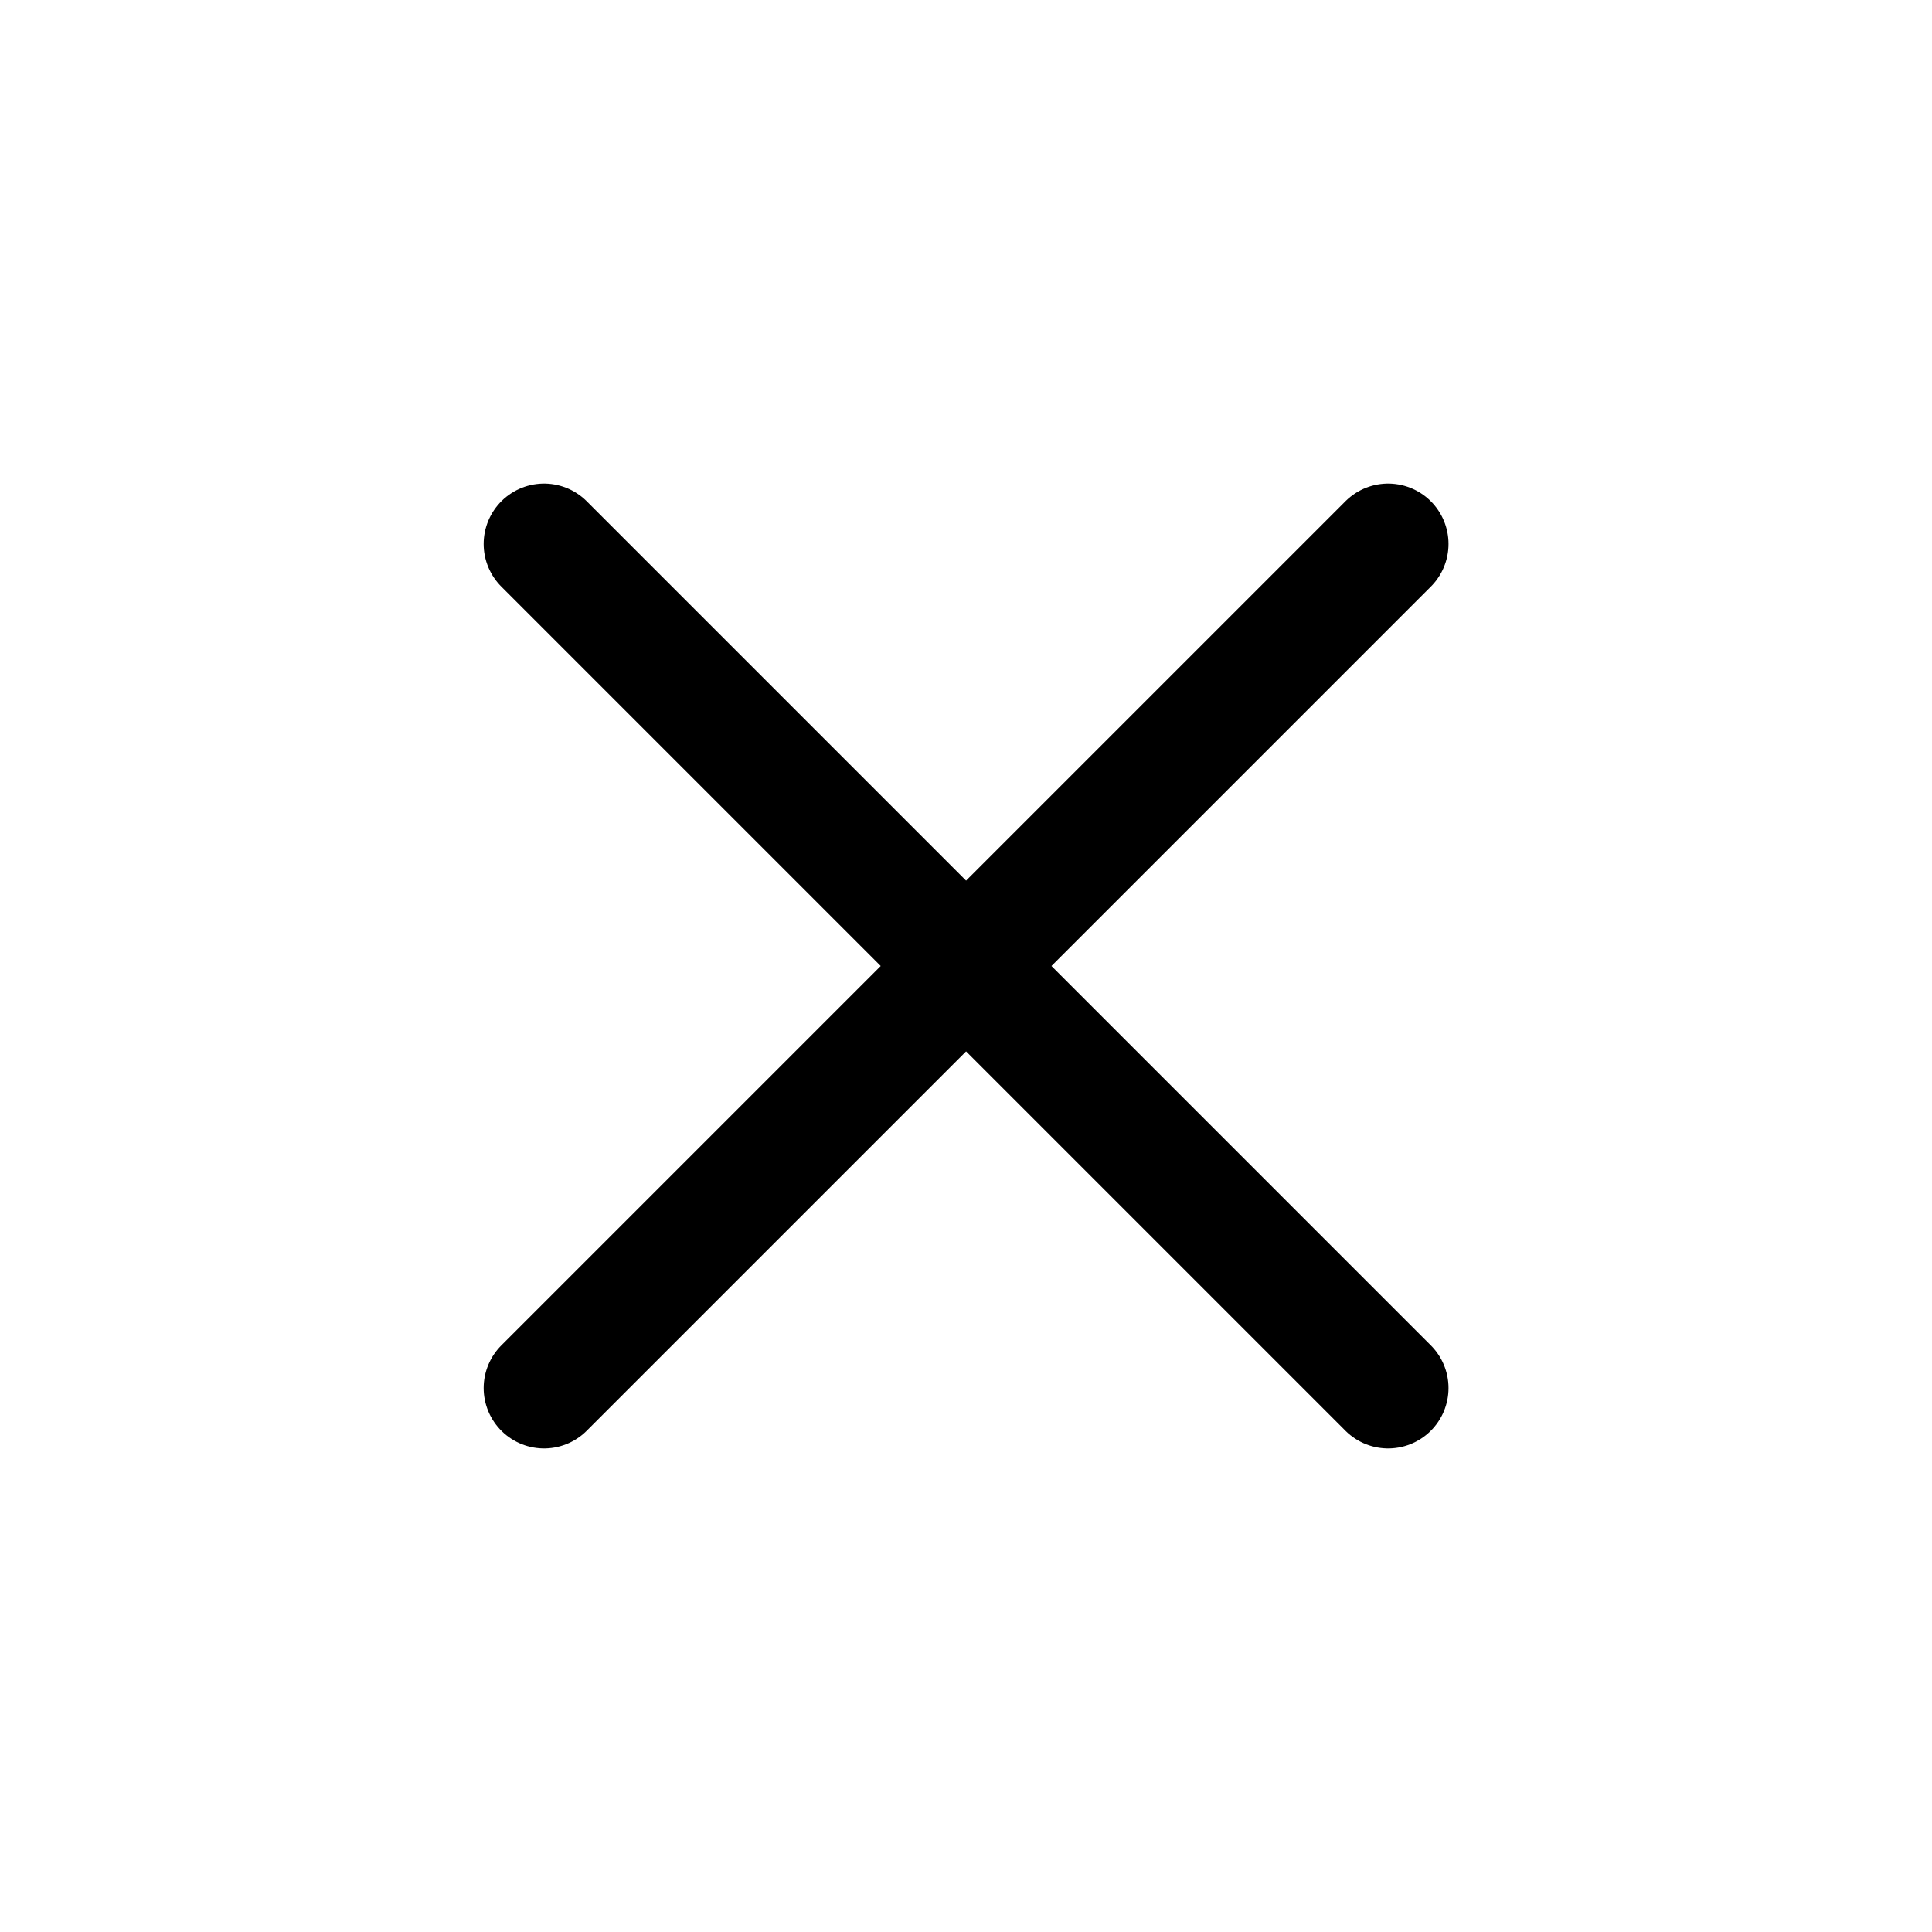
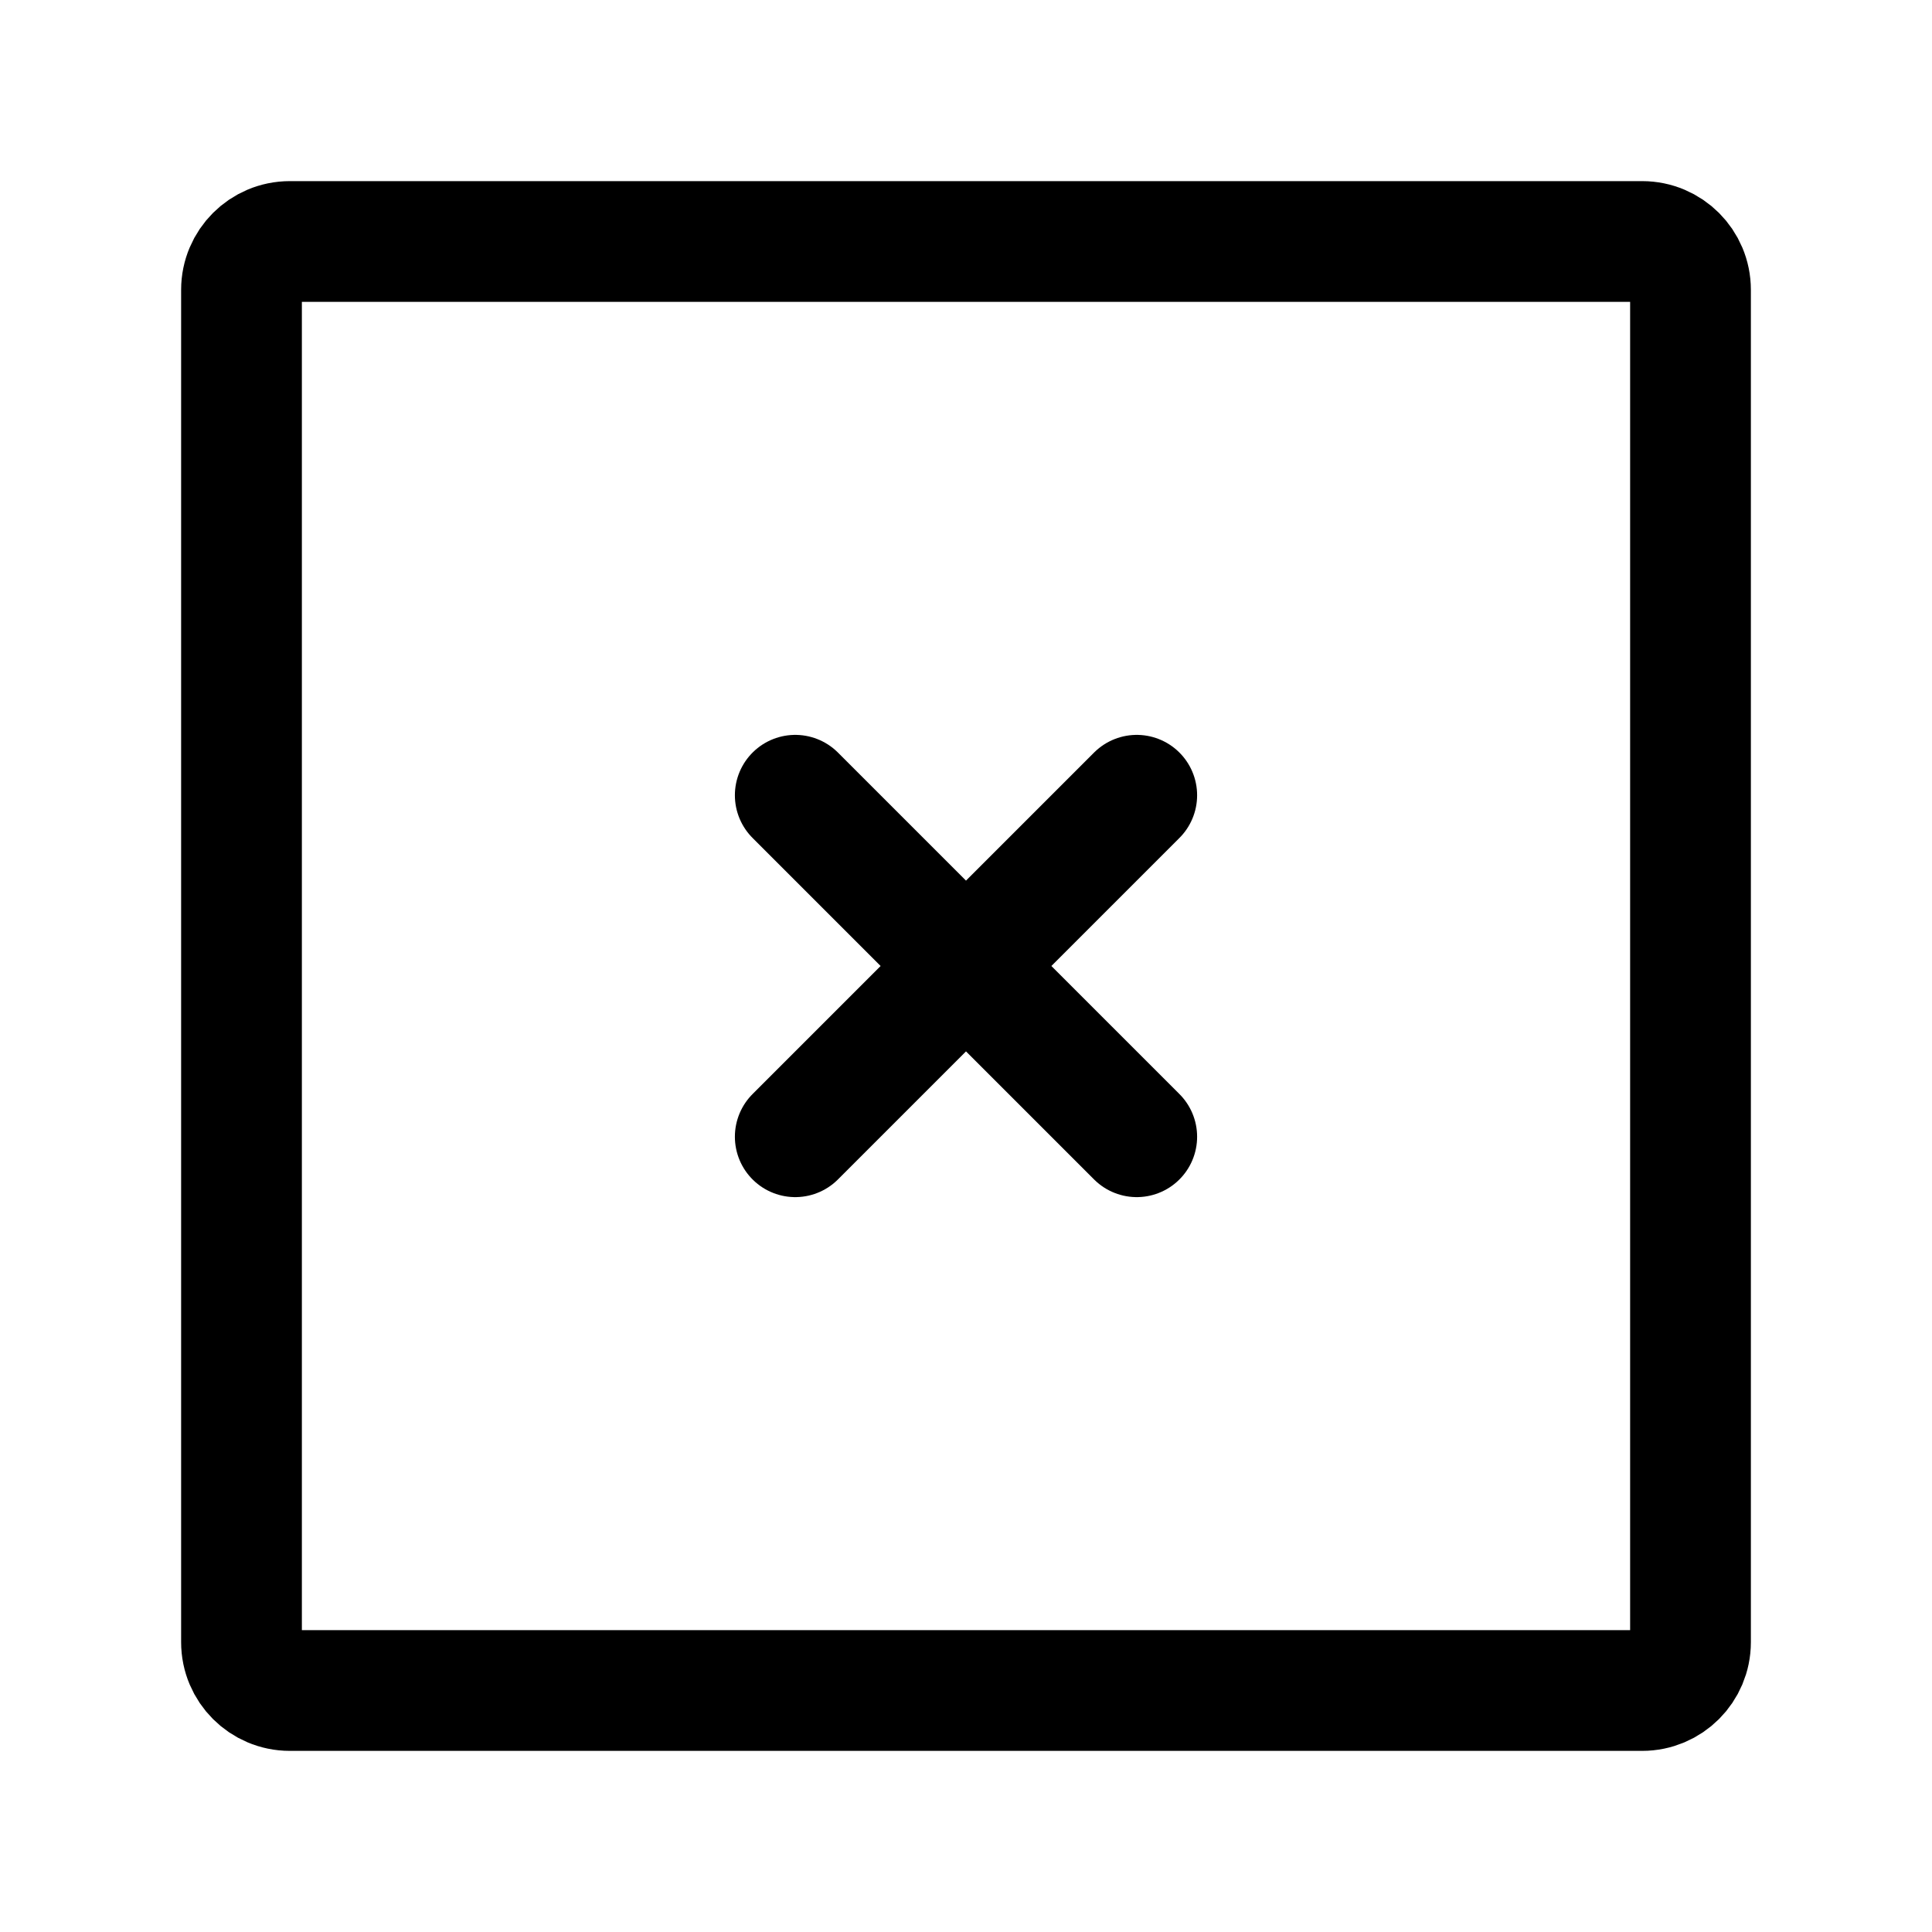
<svg xmlns="http://www.w3.org/2000/svg" width="16px" height="16px" stroke-width="1.5" viewBox="0 0 24 24" fill="none" color="#000000">
-   <path d="M6.758 17.243L12.001 12M17.244 6.757L12.001 12M12.001 12L6.758 6.757M12.001 12L17.244 17.243" stroke="#000000" stroke-width="1.5" stroke-linecap="round" stroke-linejoin="round" />
+   <path d="M9.879 14.121L12 12M14.121 9.879L12 12M12 12L9.879 9.879M12 12L14.121 14.121" stroke="#000000" stroke-width="1.5" stroke-linecap="round" stroke-linejoin="round" />
+   <path d="M21 3.6V20.4C21 20.731 20.731 21 20.4 21H3.6C3.269 21 3 20.731 3 20.4V3.6C3 3.269 3.269 3 3.6 3H20.4C20.731 3 21 3.269 21 3.6Z" stroke="#000000" stroke-width="1.5" stroke-linecap="round" stroke-linejoin="round" />
</svg>
